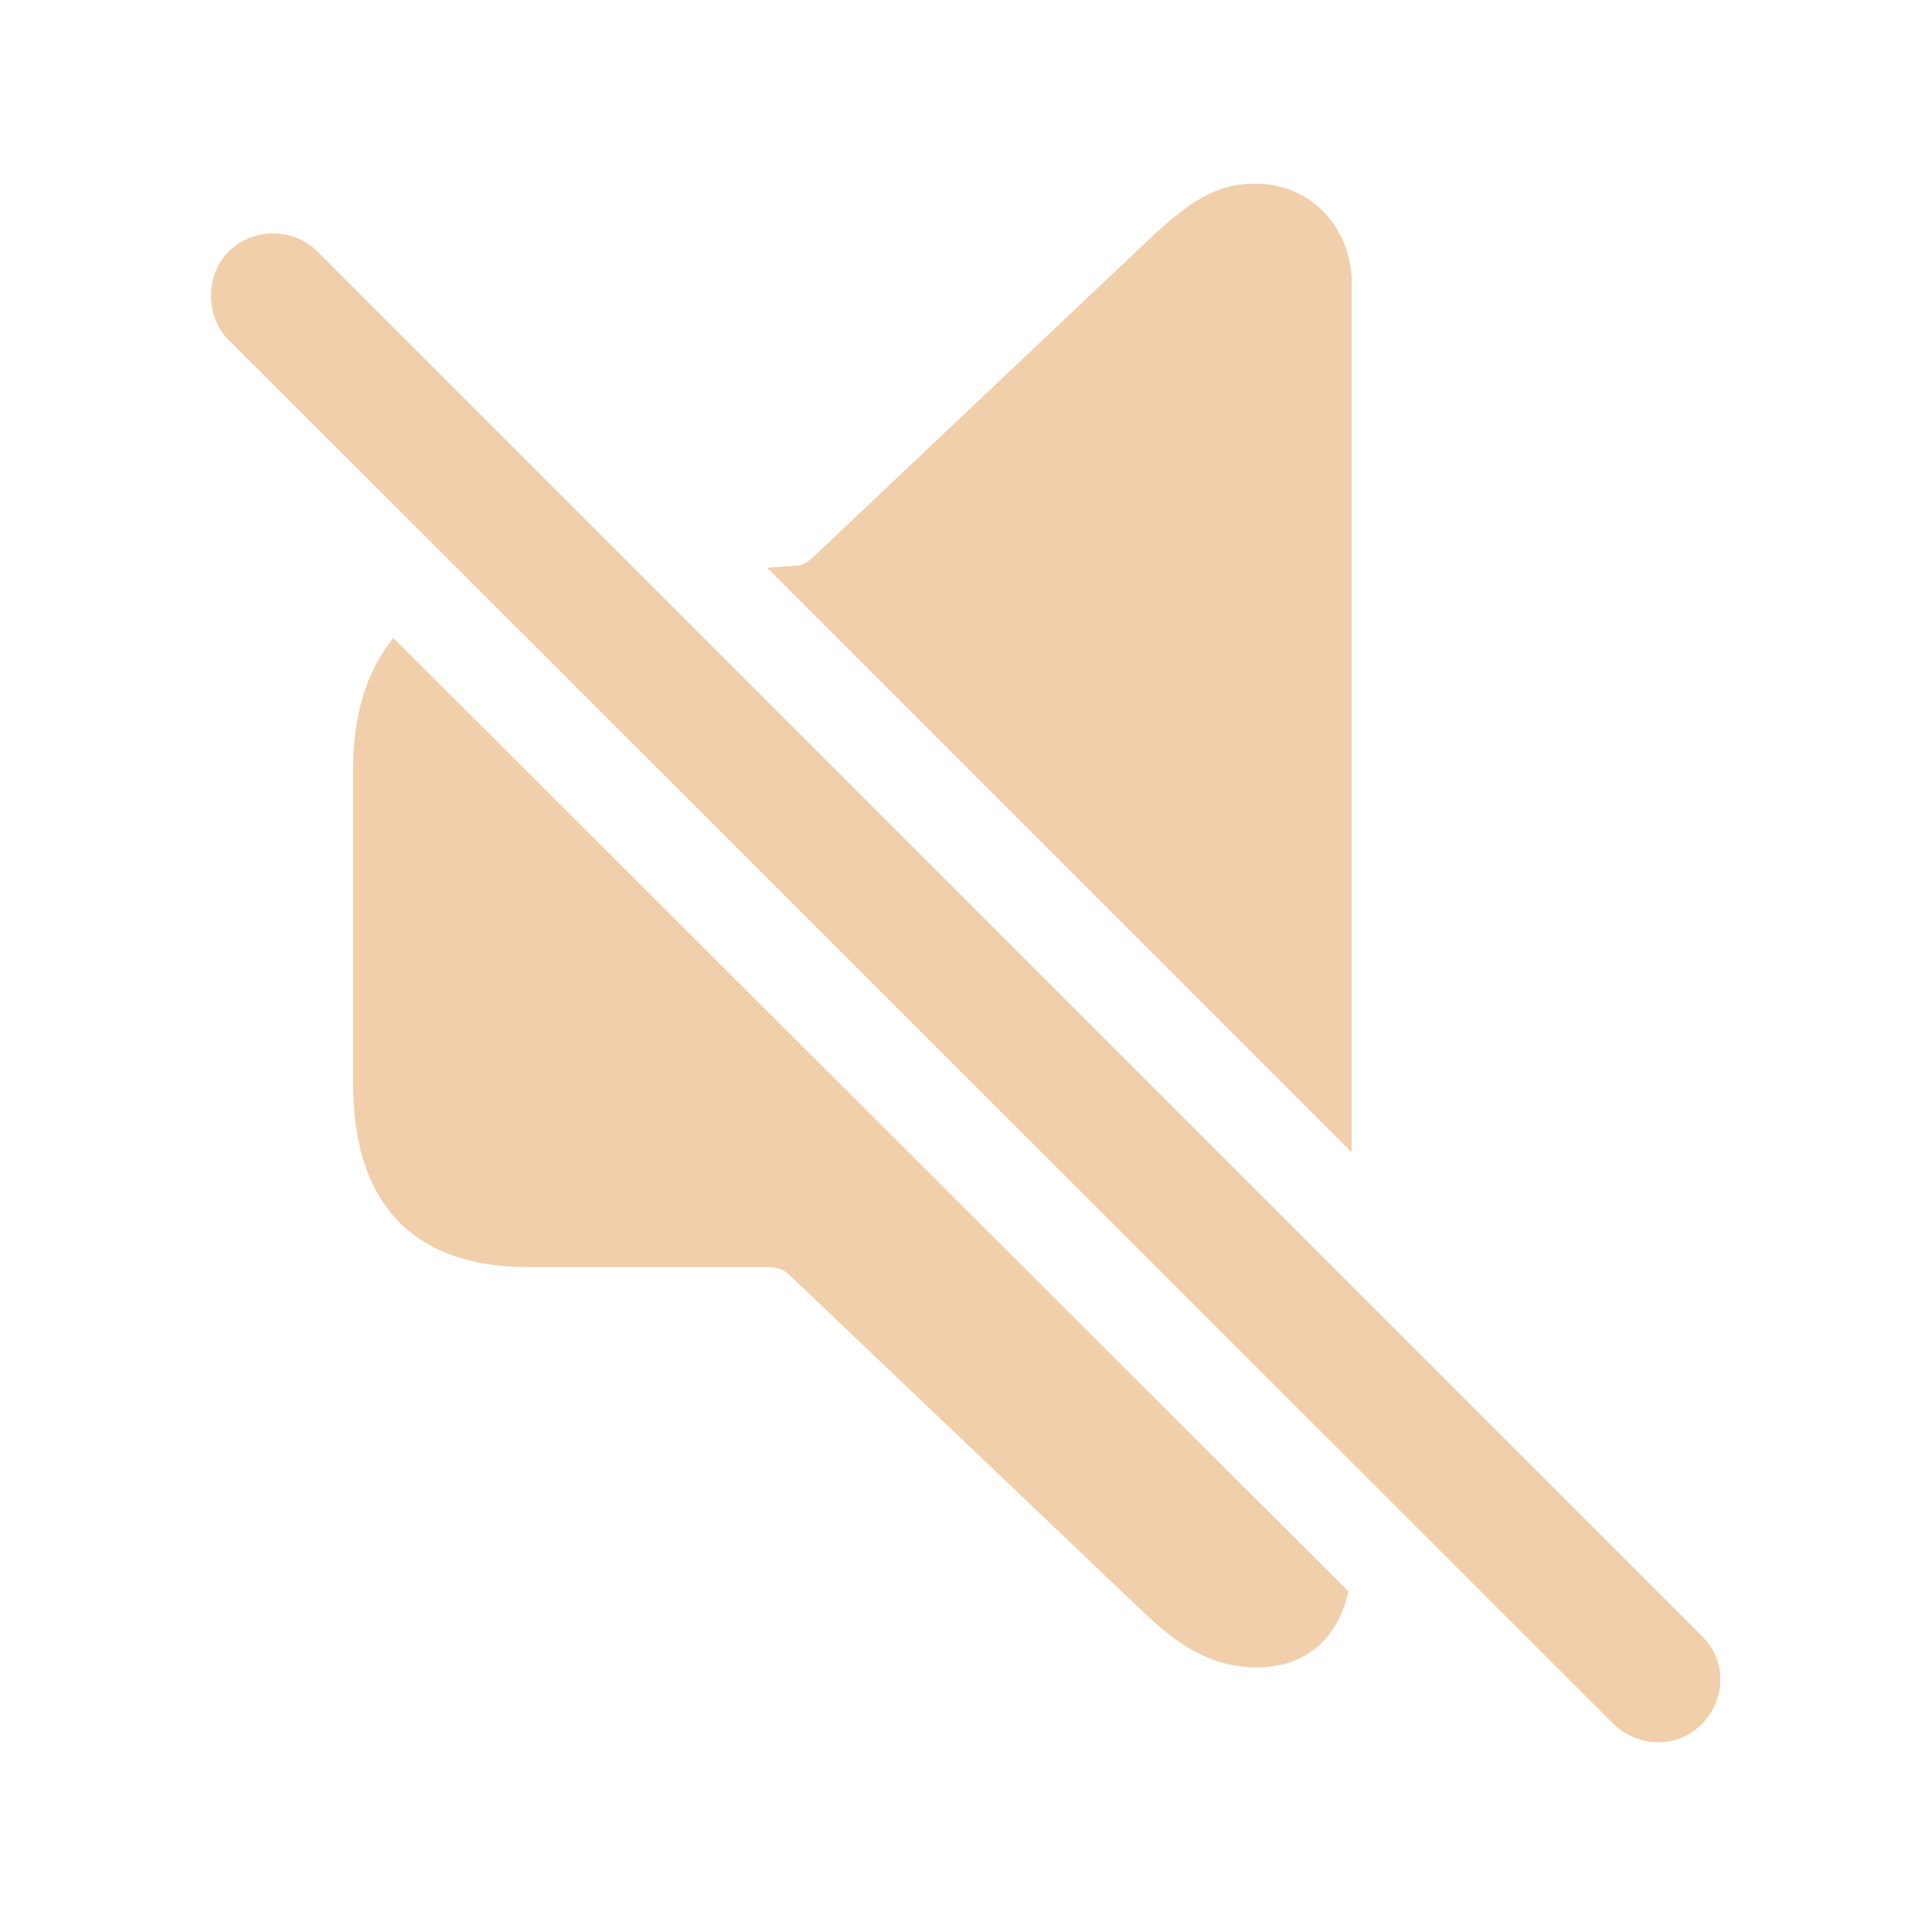
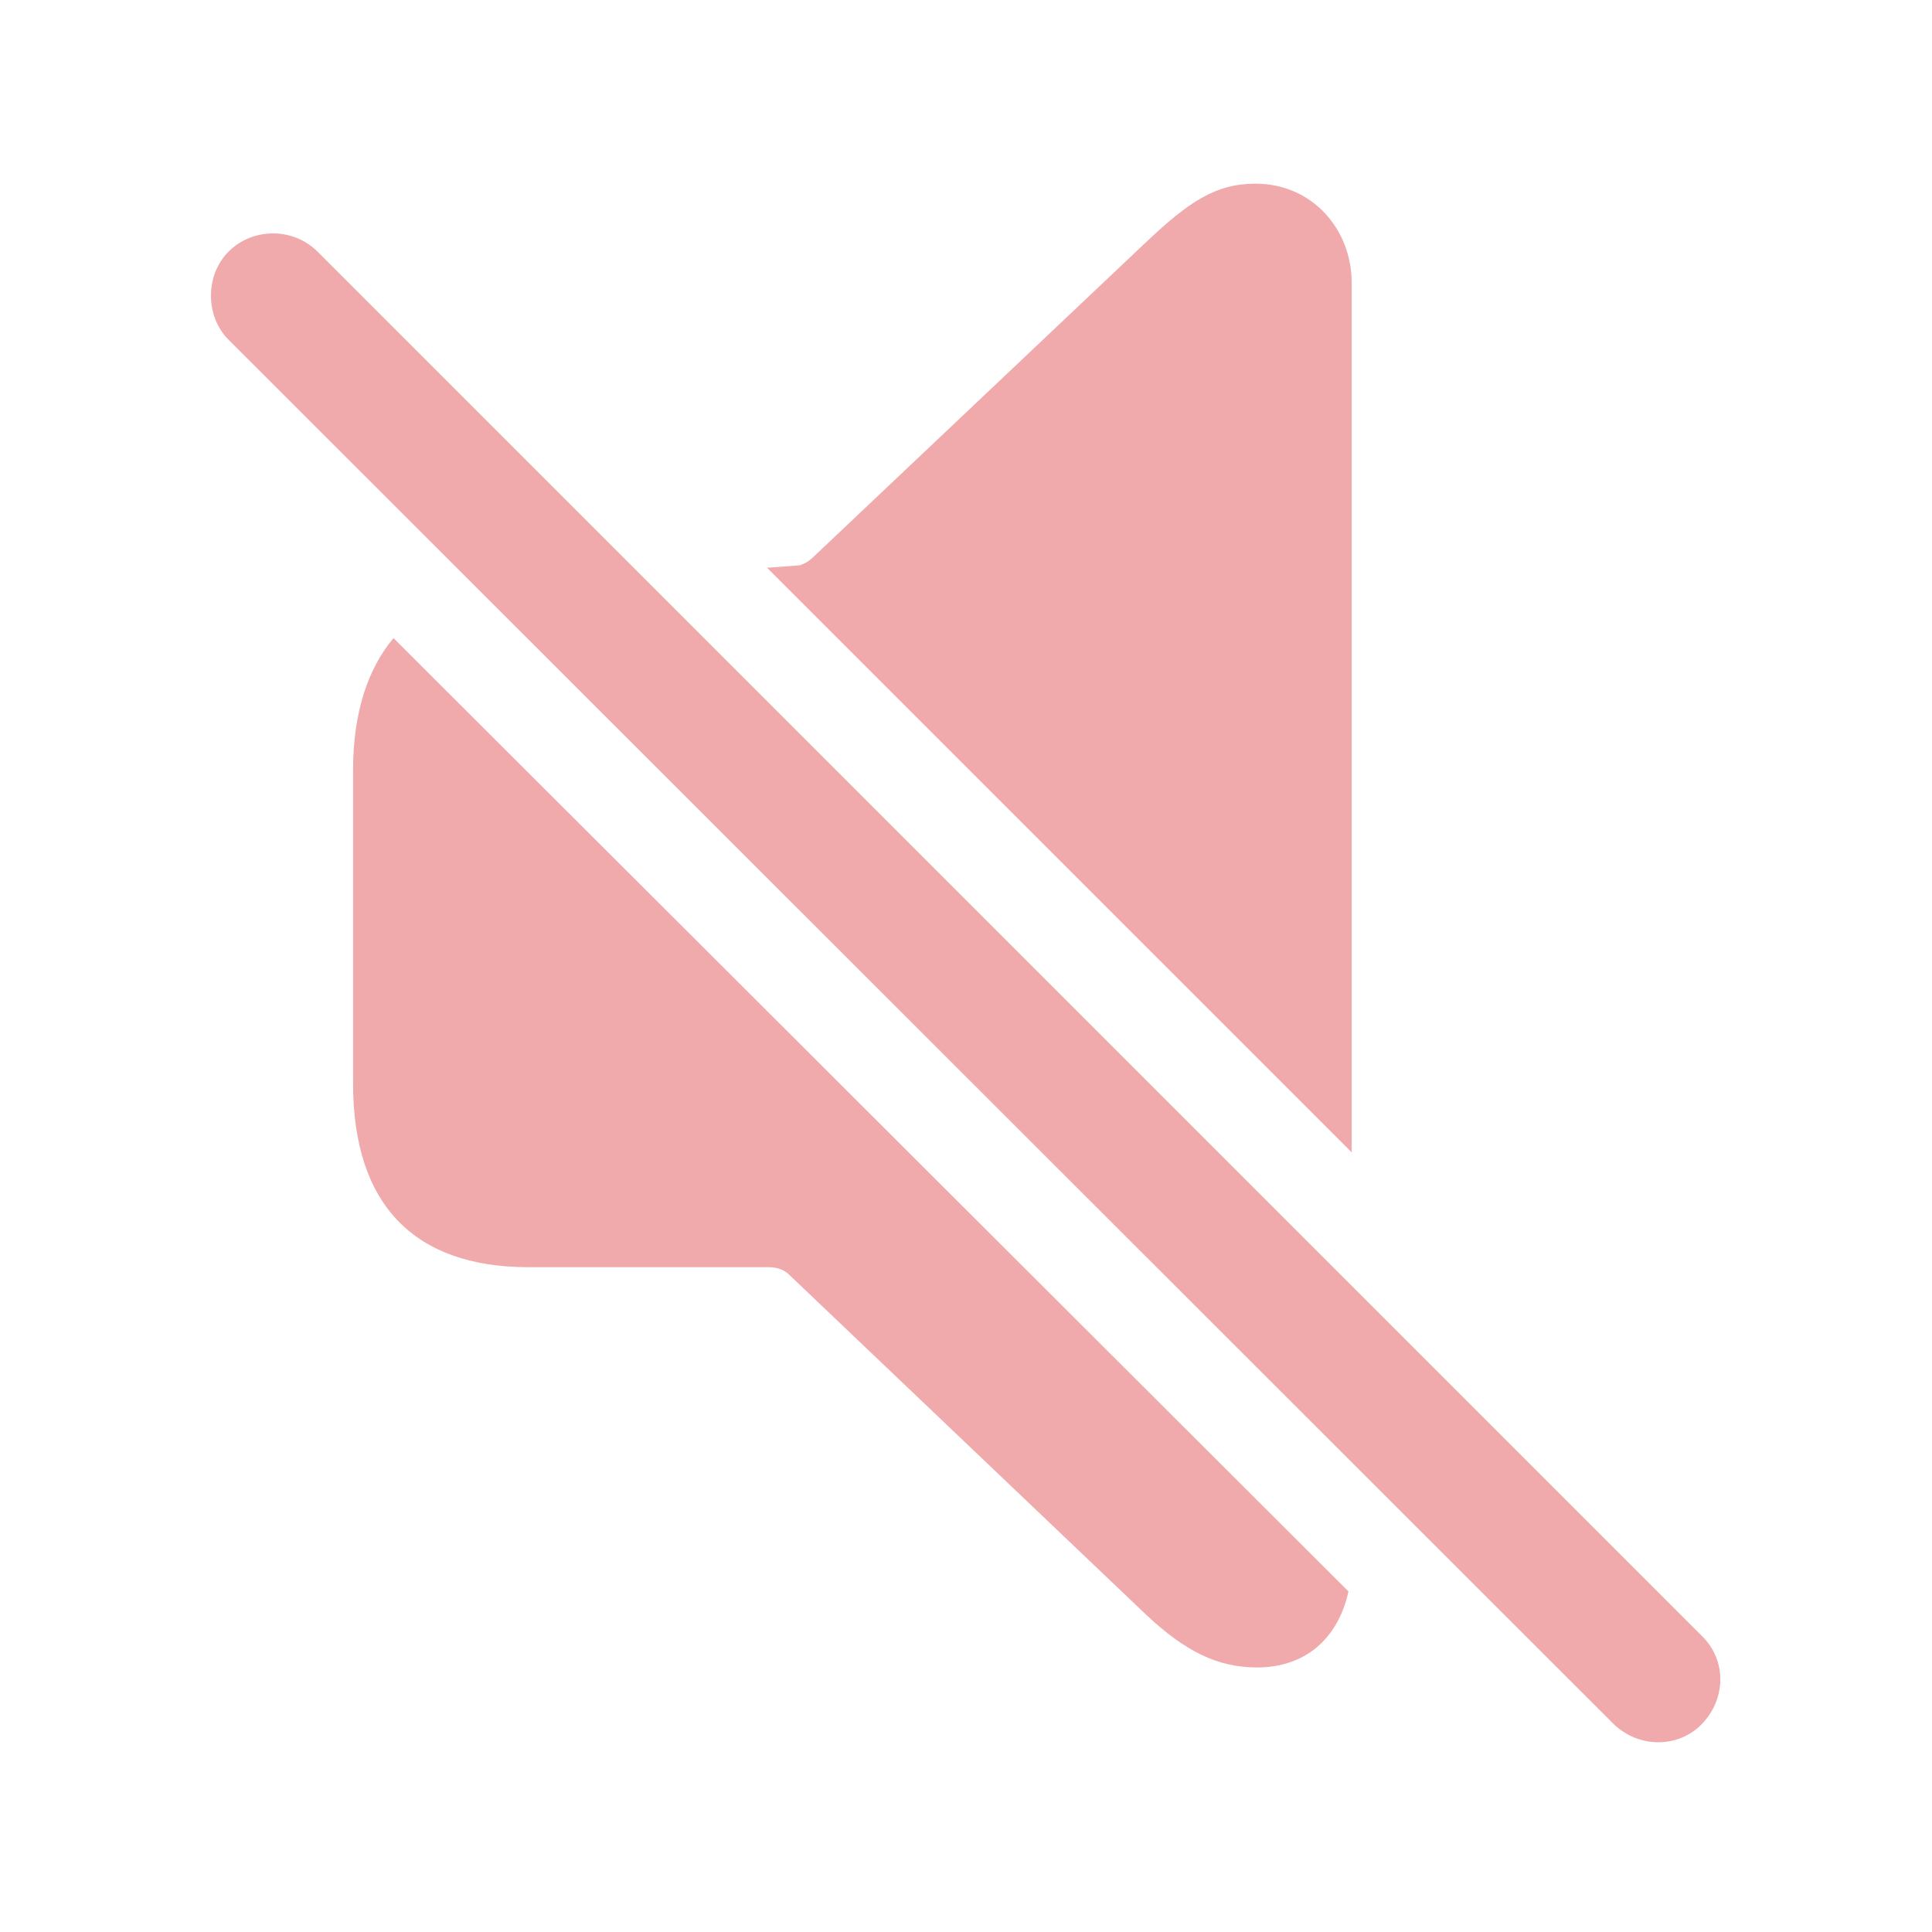
- <svg fill="#F0CFAA" width="120px" height="120px" viewBox="0 0 56 56">
+ <svg fill="#F0AAAC" width="120px" height="120px" viewBox="0 0 56 56">
  <path d="M 39.18 33.402 L 39.18 8.207 C 39.18 6.637 38.031 5.324 36.391 5.324 C 35.242 5.324 34.469 5.84 33.227 7.012 L 23.617 16.105 C 23.477 16.246 23.336 16.34 23.172 16.387 L 22.234 16.457 Z M 46.773 49.973 C 47.5 50.676 48.648 50.676 49.328 49.973 C 50.031 49.246 50.055 48.121 49.328 47.418 L 9.203 7.293 C 8.5 6.59 7.328 6.59 6.625 7.293 C 5.945 7.973 5.945 9.168 6.625 9.848 Z M 36.437 48.332 C 37.82 48.332 38.781 47.512 39.086 46.129 L 11.406 18.496 C 10.656 19.387 10.234 20.676 10.234 22.316 L 10.234 31.41 C 10.234 34.926 12.015 36.73 15.32 36.73 L 22.281 36.73 C 22.515 36.73 22.727 36.801 22.867 36.941 L 33.227 46.809 C 34.352 47.863 35.289 48.332 36.437 48.332 Z" />
</svg>
